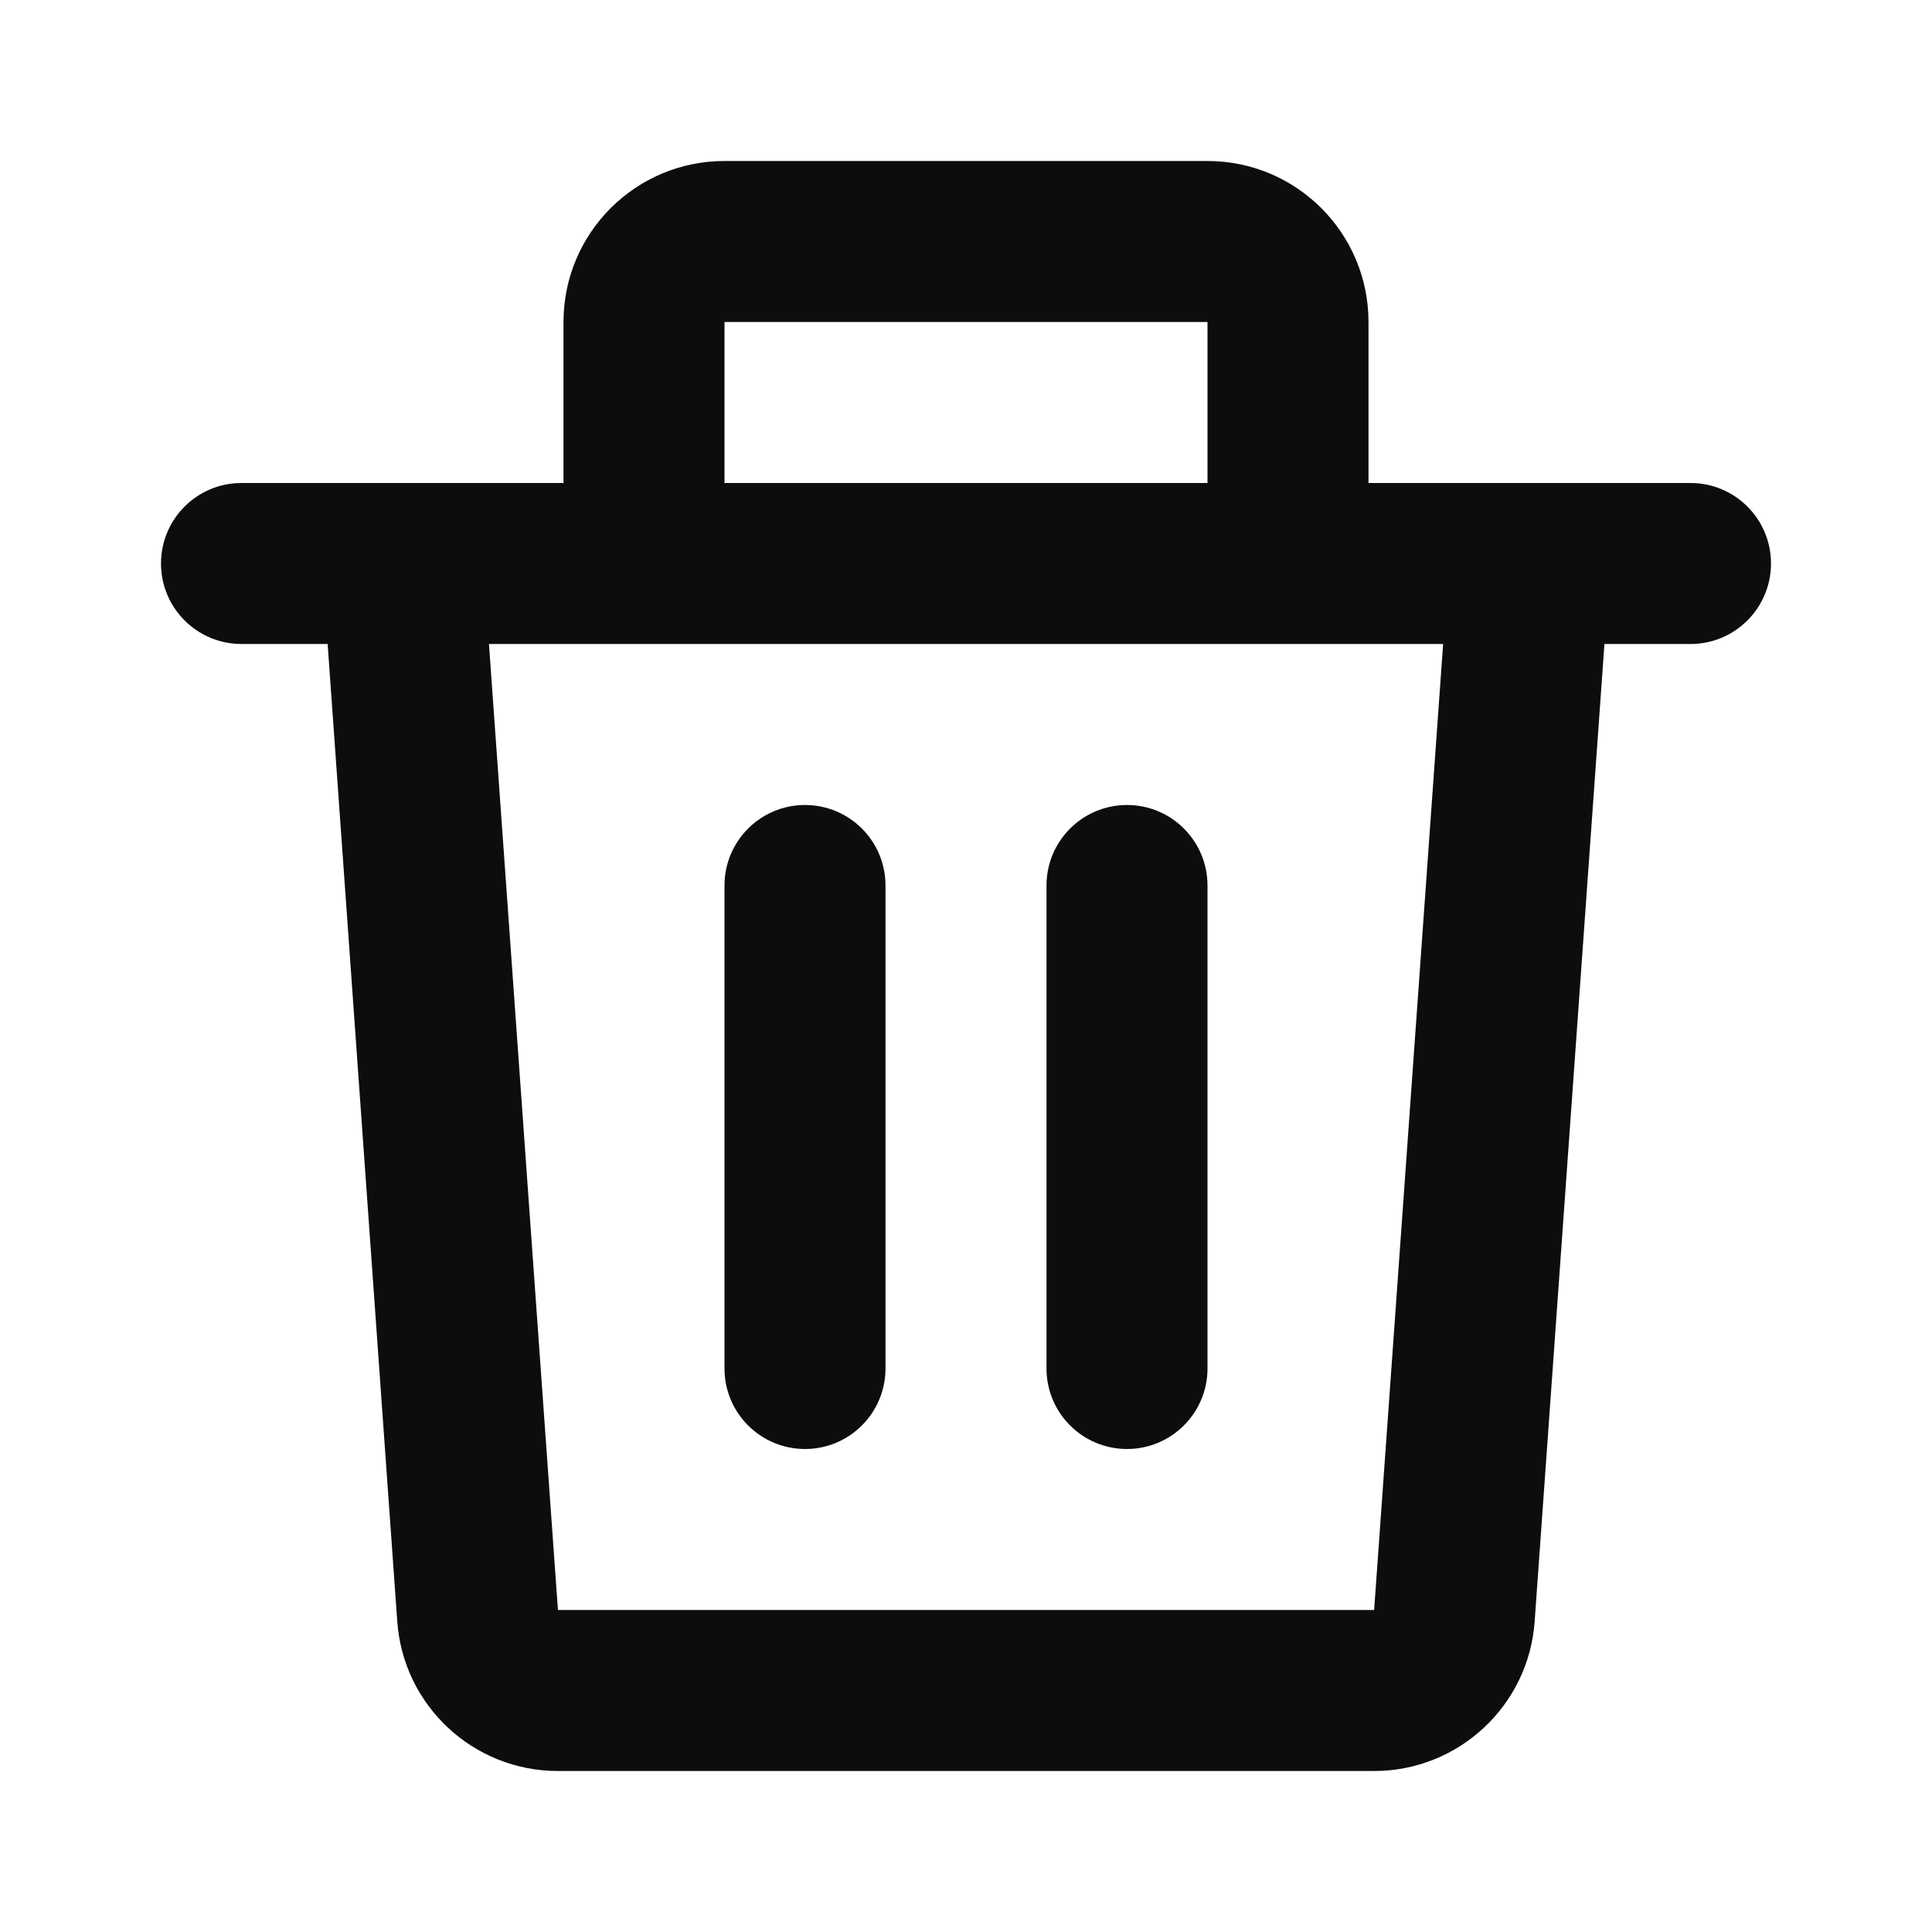
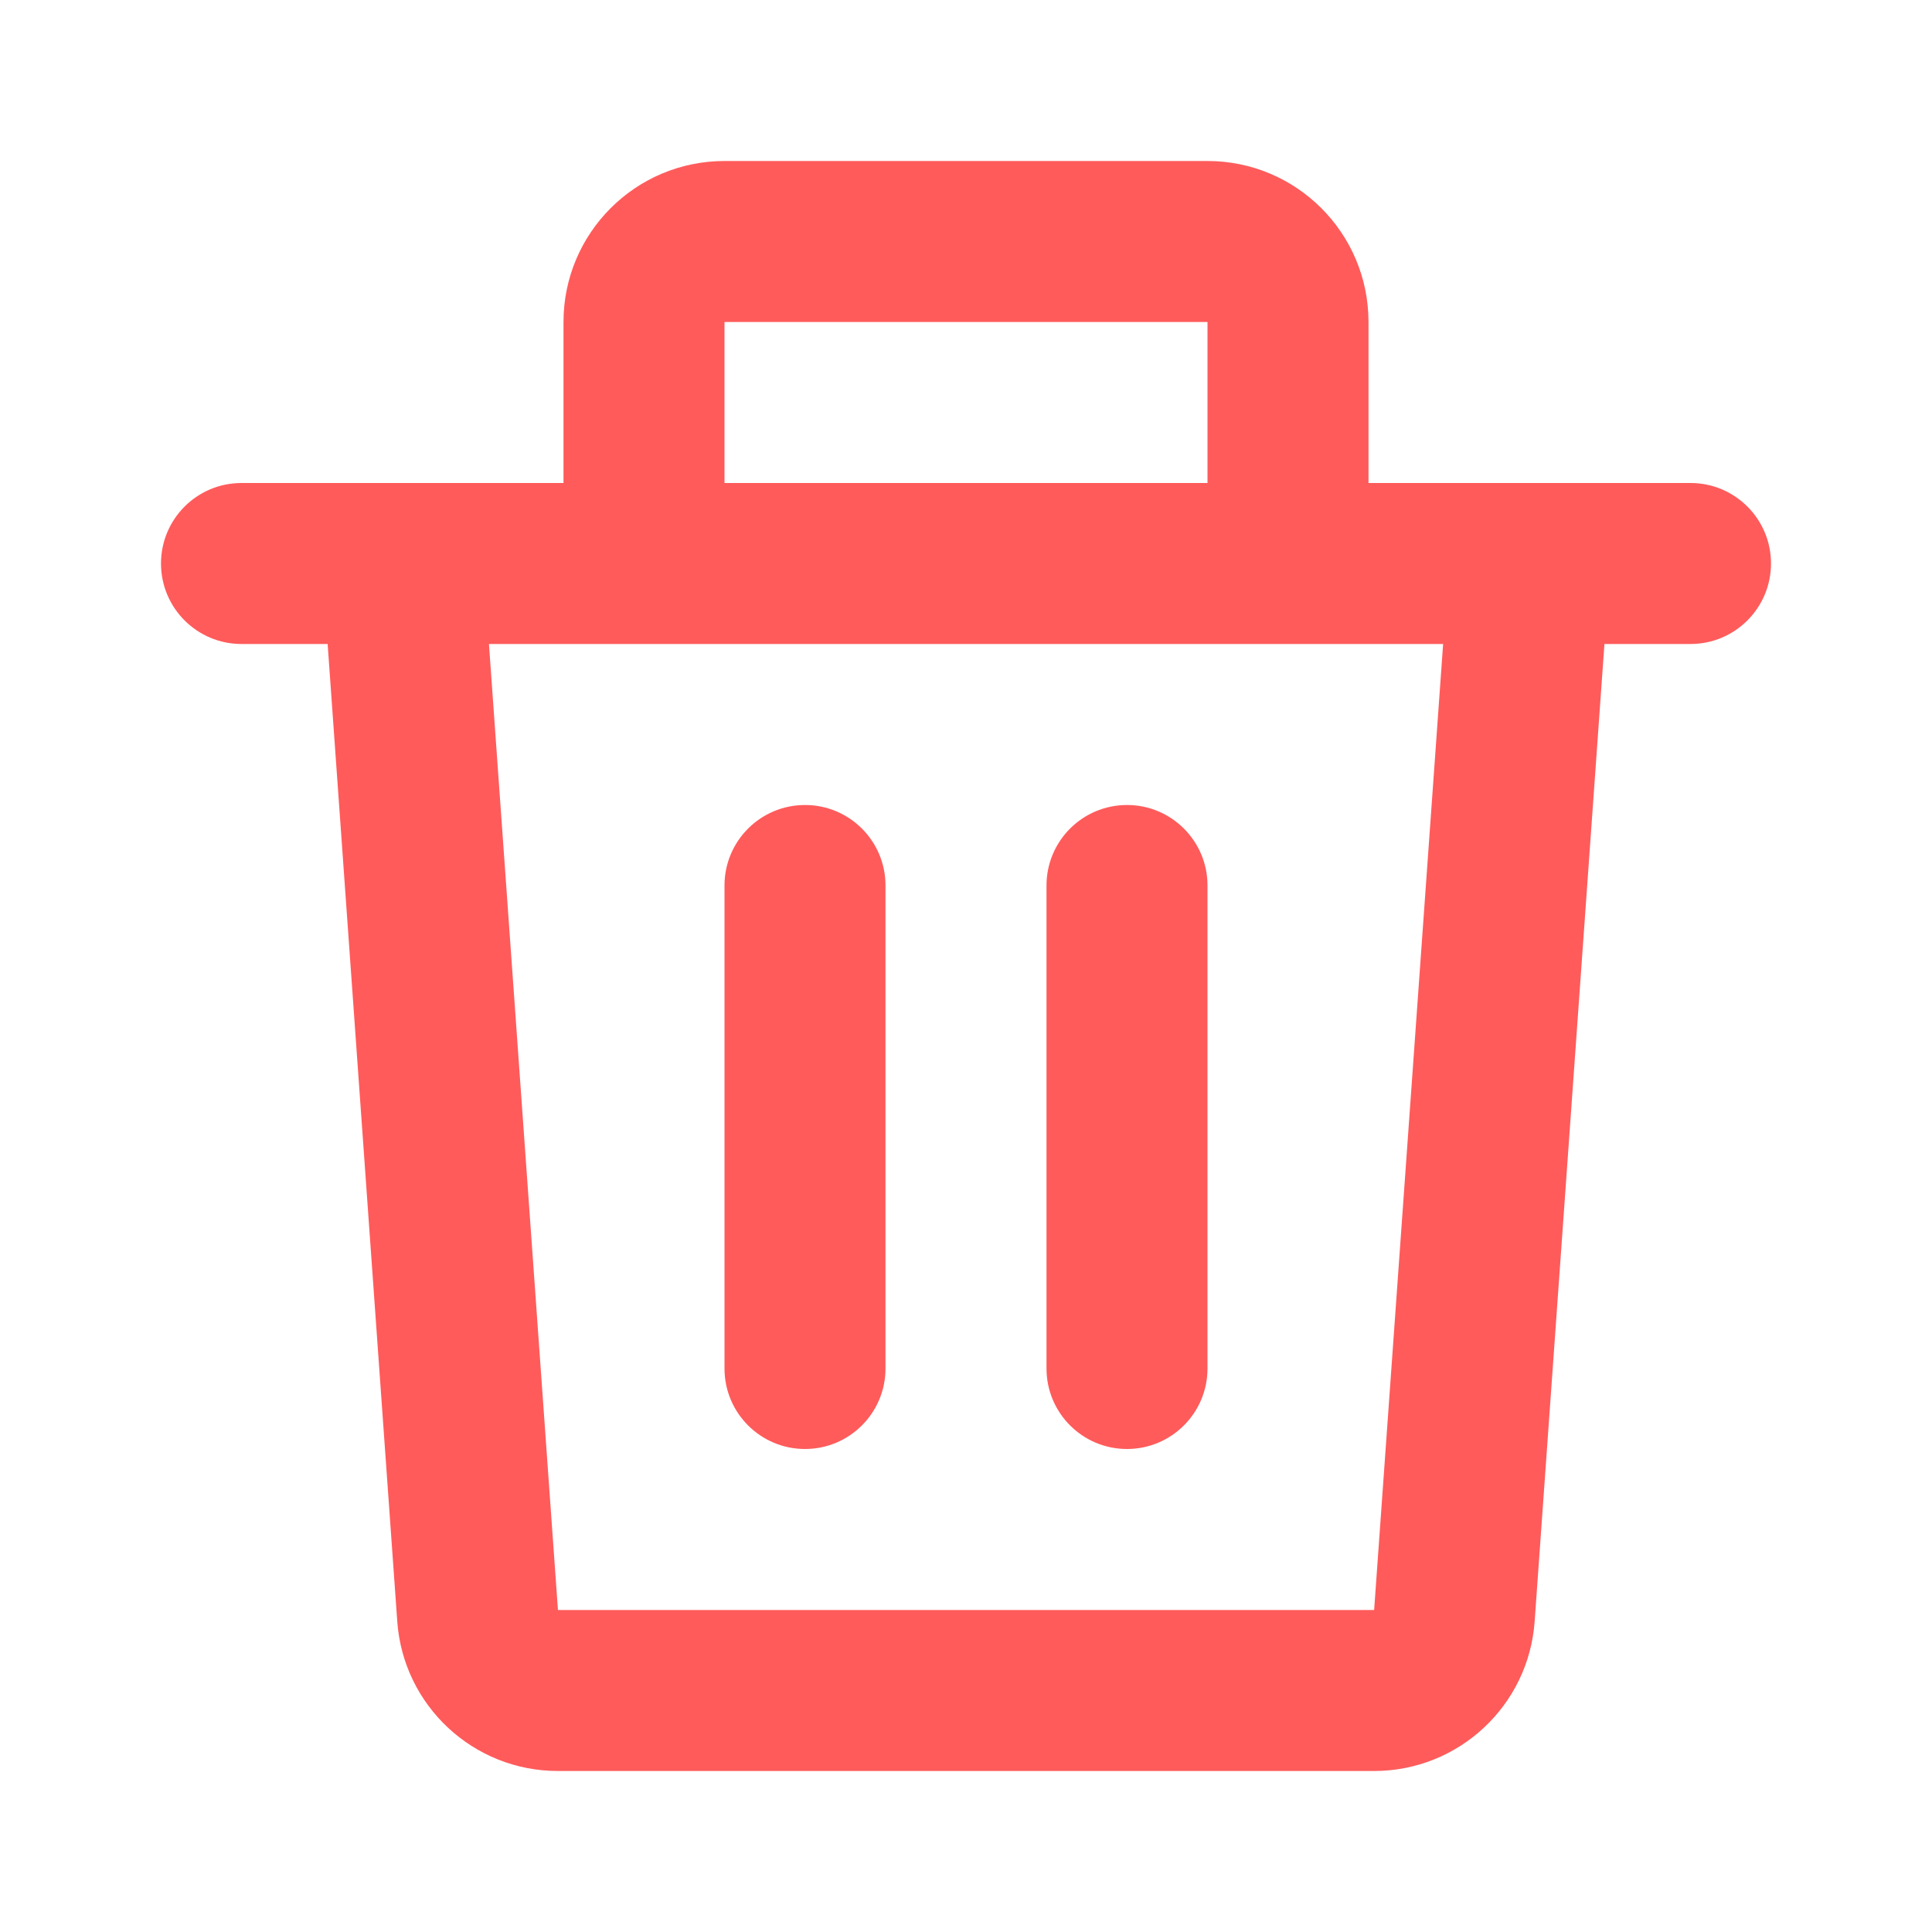
<svg xmlns="http://www.w3.org/2000/svg" width="800px" height="800px" viewBox="0 0 24 24" fill="none">
-   <path d="M7 4a2 2 0 0 1 2-2h6a2 2 0 0 1 2 2v2h4a1 1 0 1 1 0 2h-1.069l-.867 12.142A2 2 0 0 1 17.069 22H6.93a2 2 0 0 1-1.995-1.858L4.07 8H3a1 1 0 0 1 0-2h4V4zm2 2h6V4H9v2zM6.074 8l.857 12H17.07l.857-12H6.074zM10 10a1 1 0 0 1 1 1v6a1 1 0 1 1-2 0v-6a1 1 0 0 1 1-1zm4 0a1 1 0 0 1 1 1v6a1 1 0 1 1-2 0v-6a1 1 0 0 1 1-1z" fill="#0D0D0D" />
+   <path d="M7 4a2 2 0 0 1 2-2h6a2 2 0 0 1 2 2v2h4a1 1 0 1 1 0 2h-1.069l-.867 12.142A2 2 0 0 1 17.069 22H6.93a2 2 0 0 1-1.995-1.858L4.07 8H3a1 1 0 0 1 0-2h4V4zm2 2h6V4H9v2zM6.074 8l.857 12H17.07l.857-12H6.074zM10 10a1 1 0 0 1 1 1v6a1 1 0 1 1-2 0v-6a1 1 0 0 1 1-1zm4 0a1 1 0 0 1 1 1v6a1 1 0 1 1-2 0v-6a1 1 0 0 1 1-1z" fill="#ff3333cc" />
</svg>
